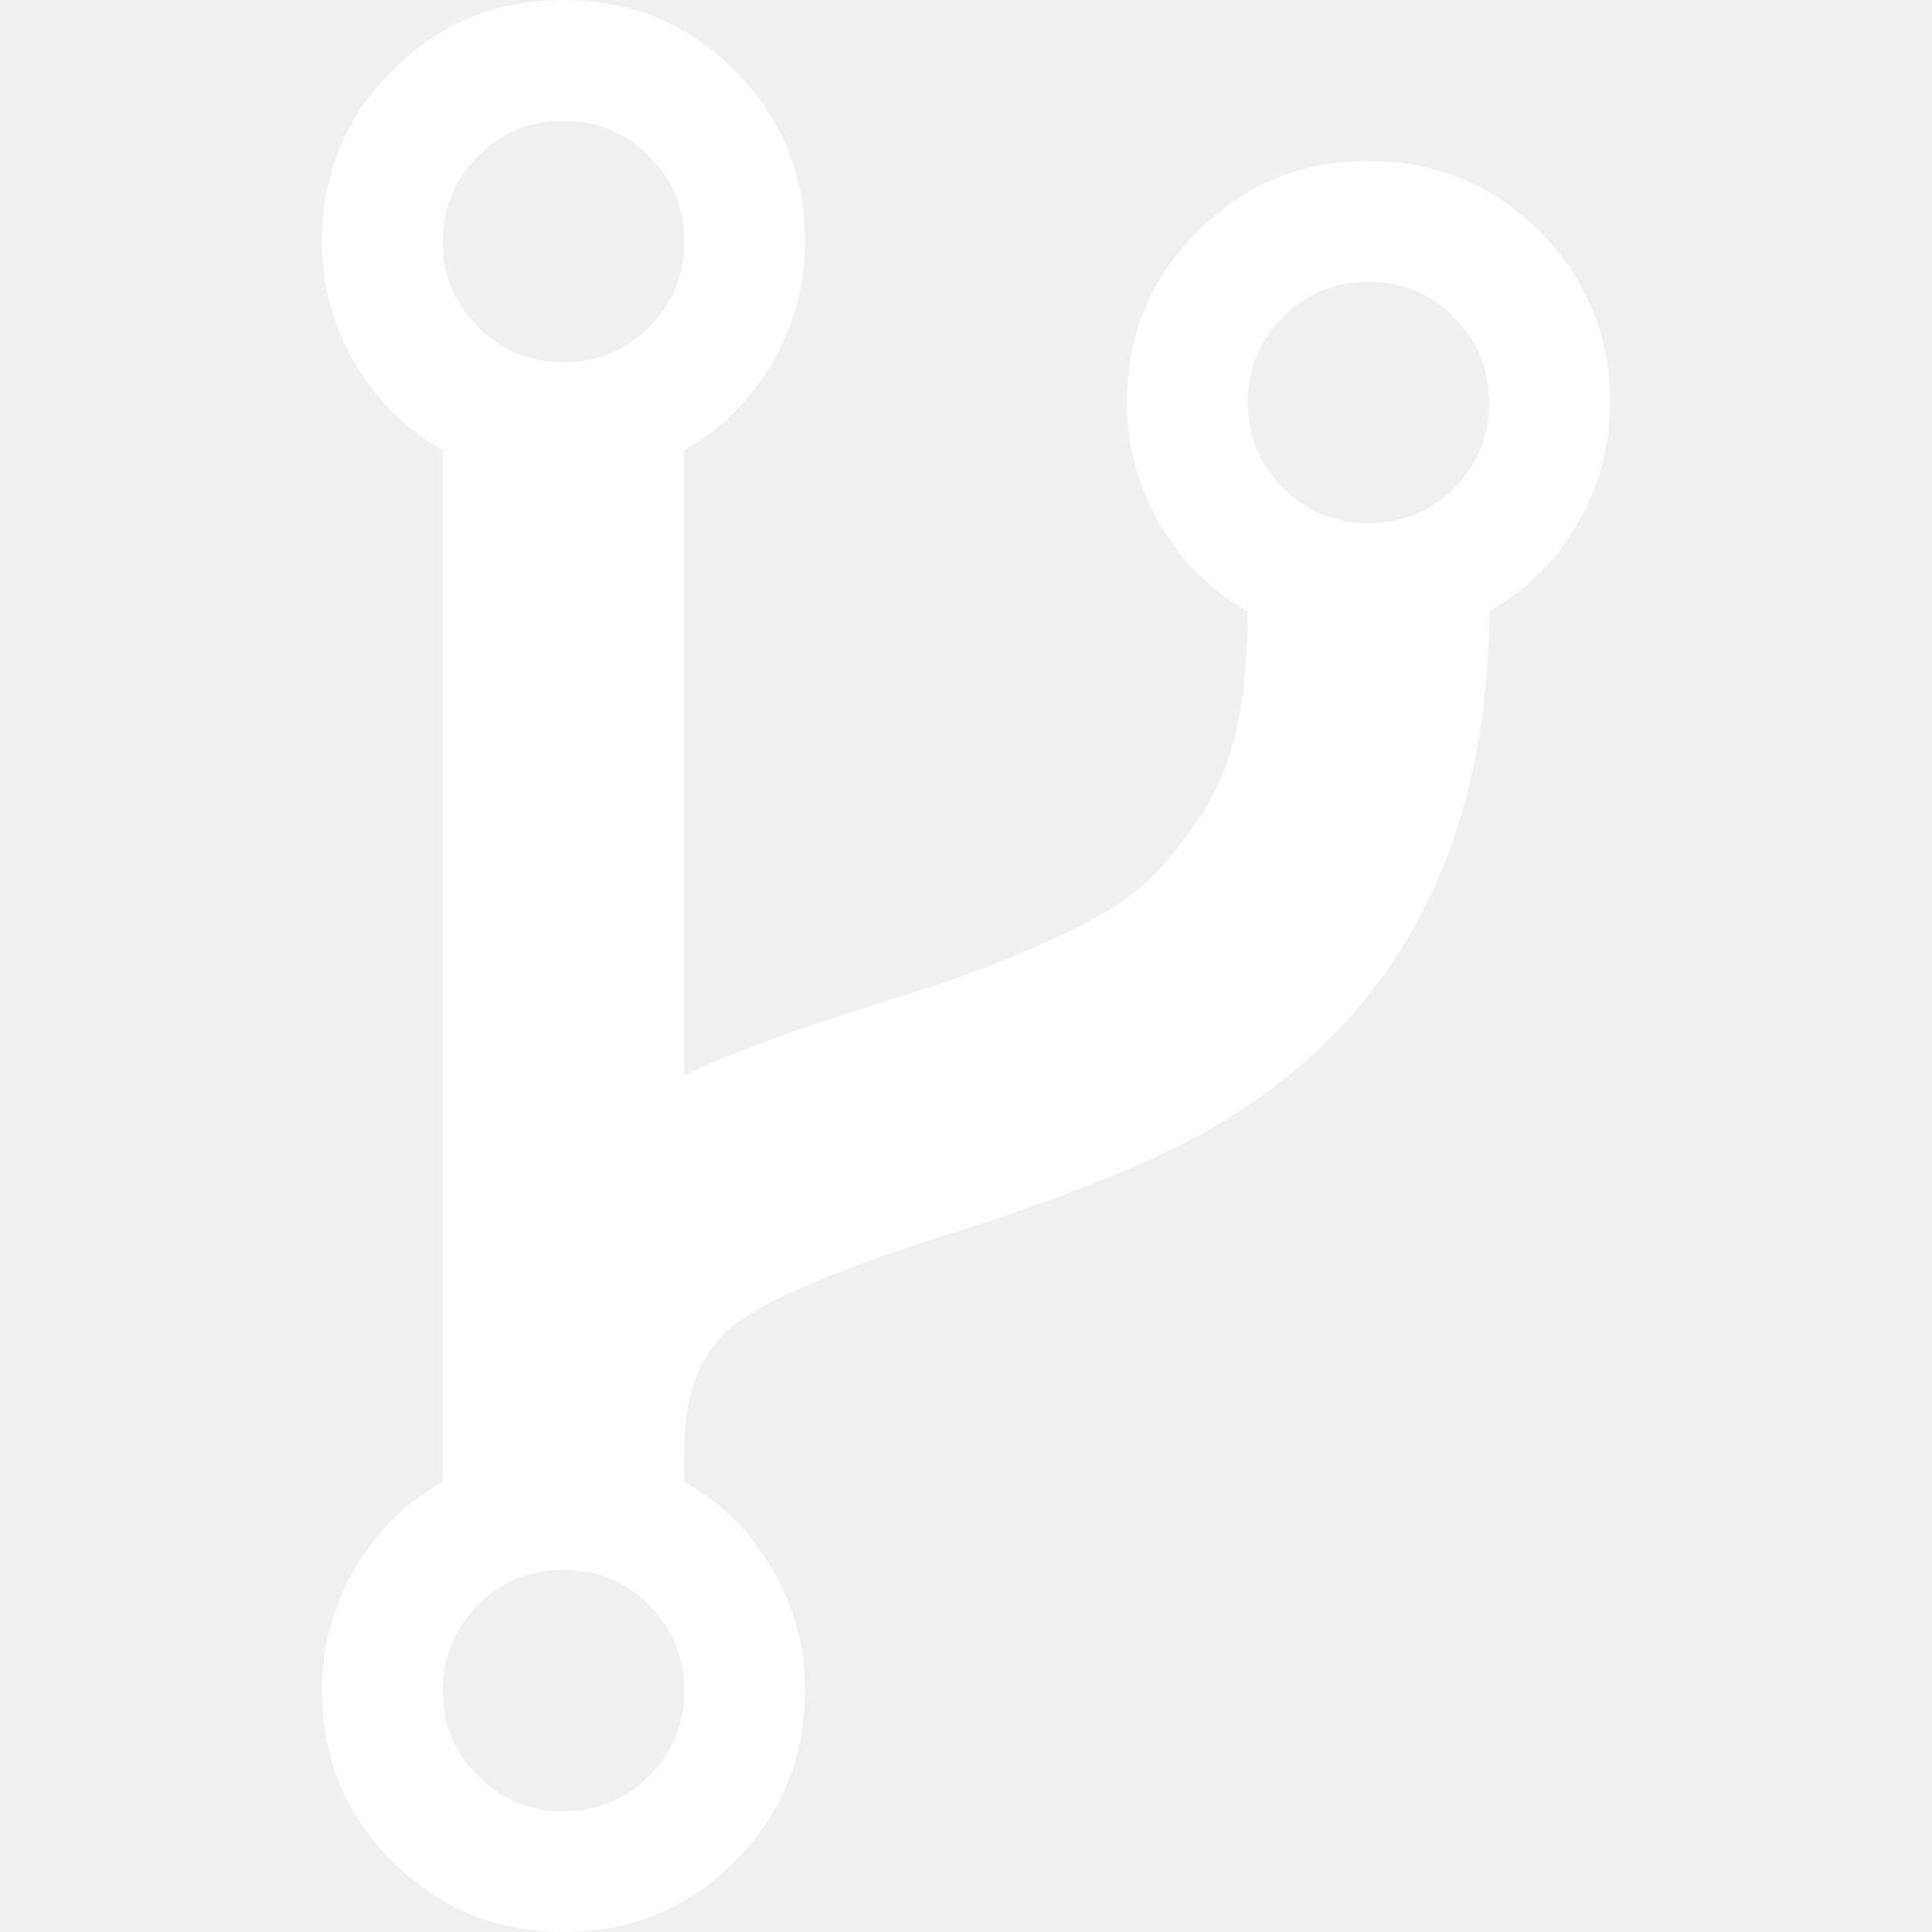
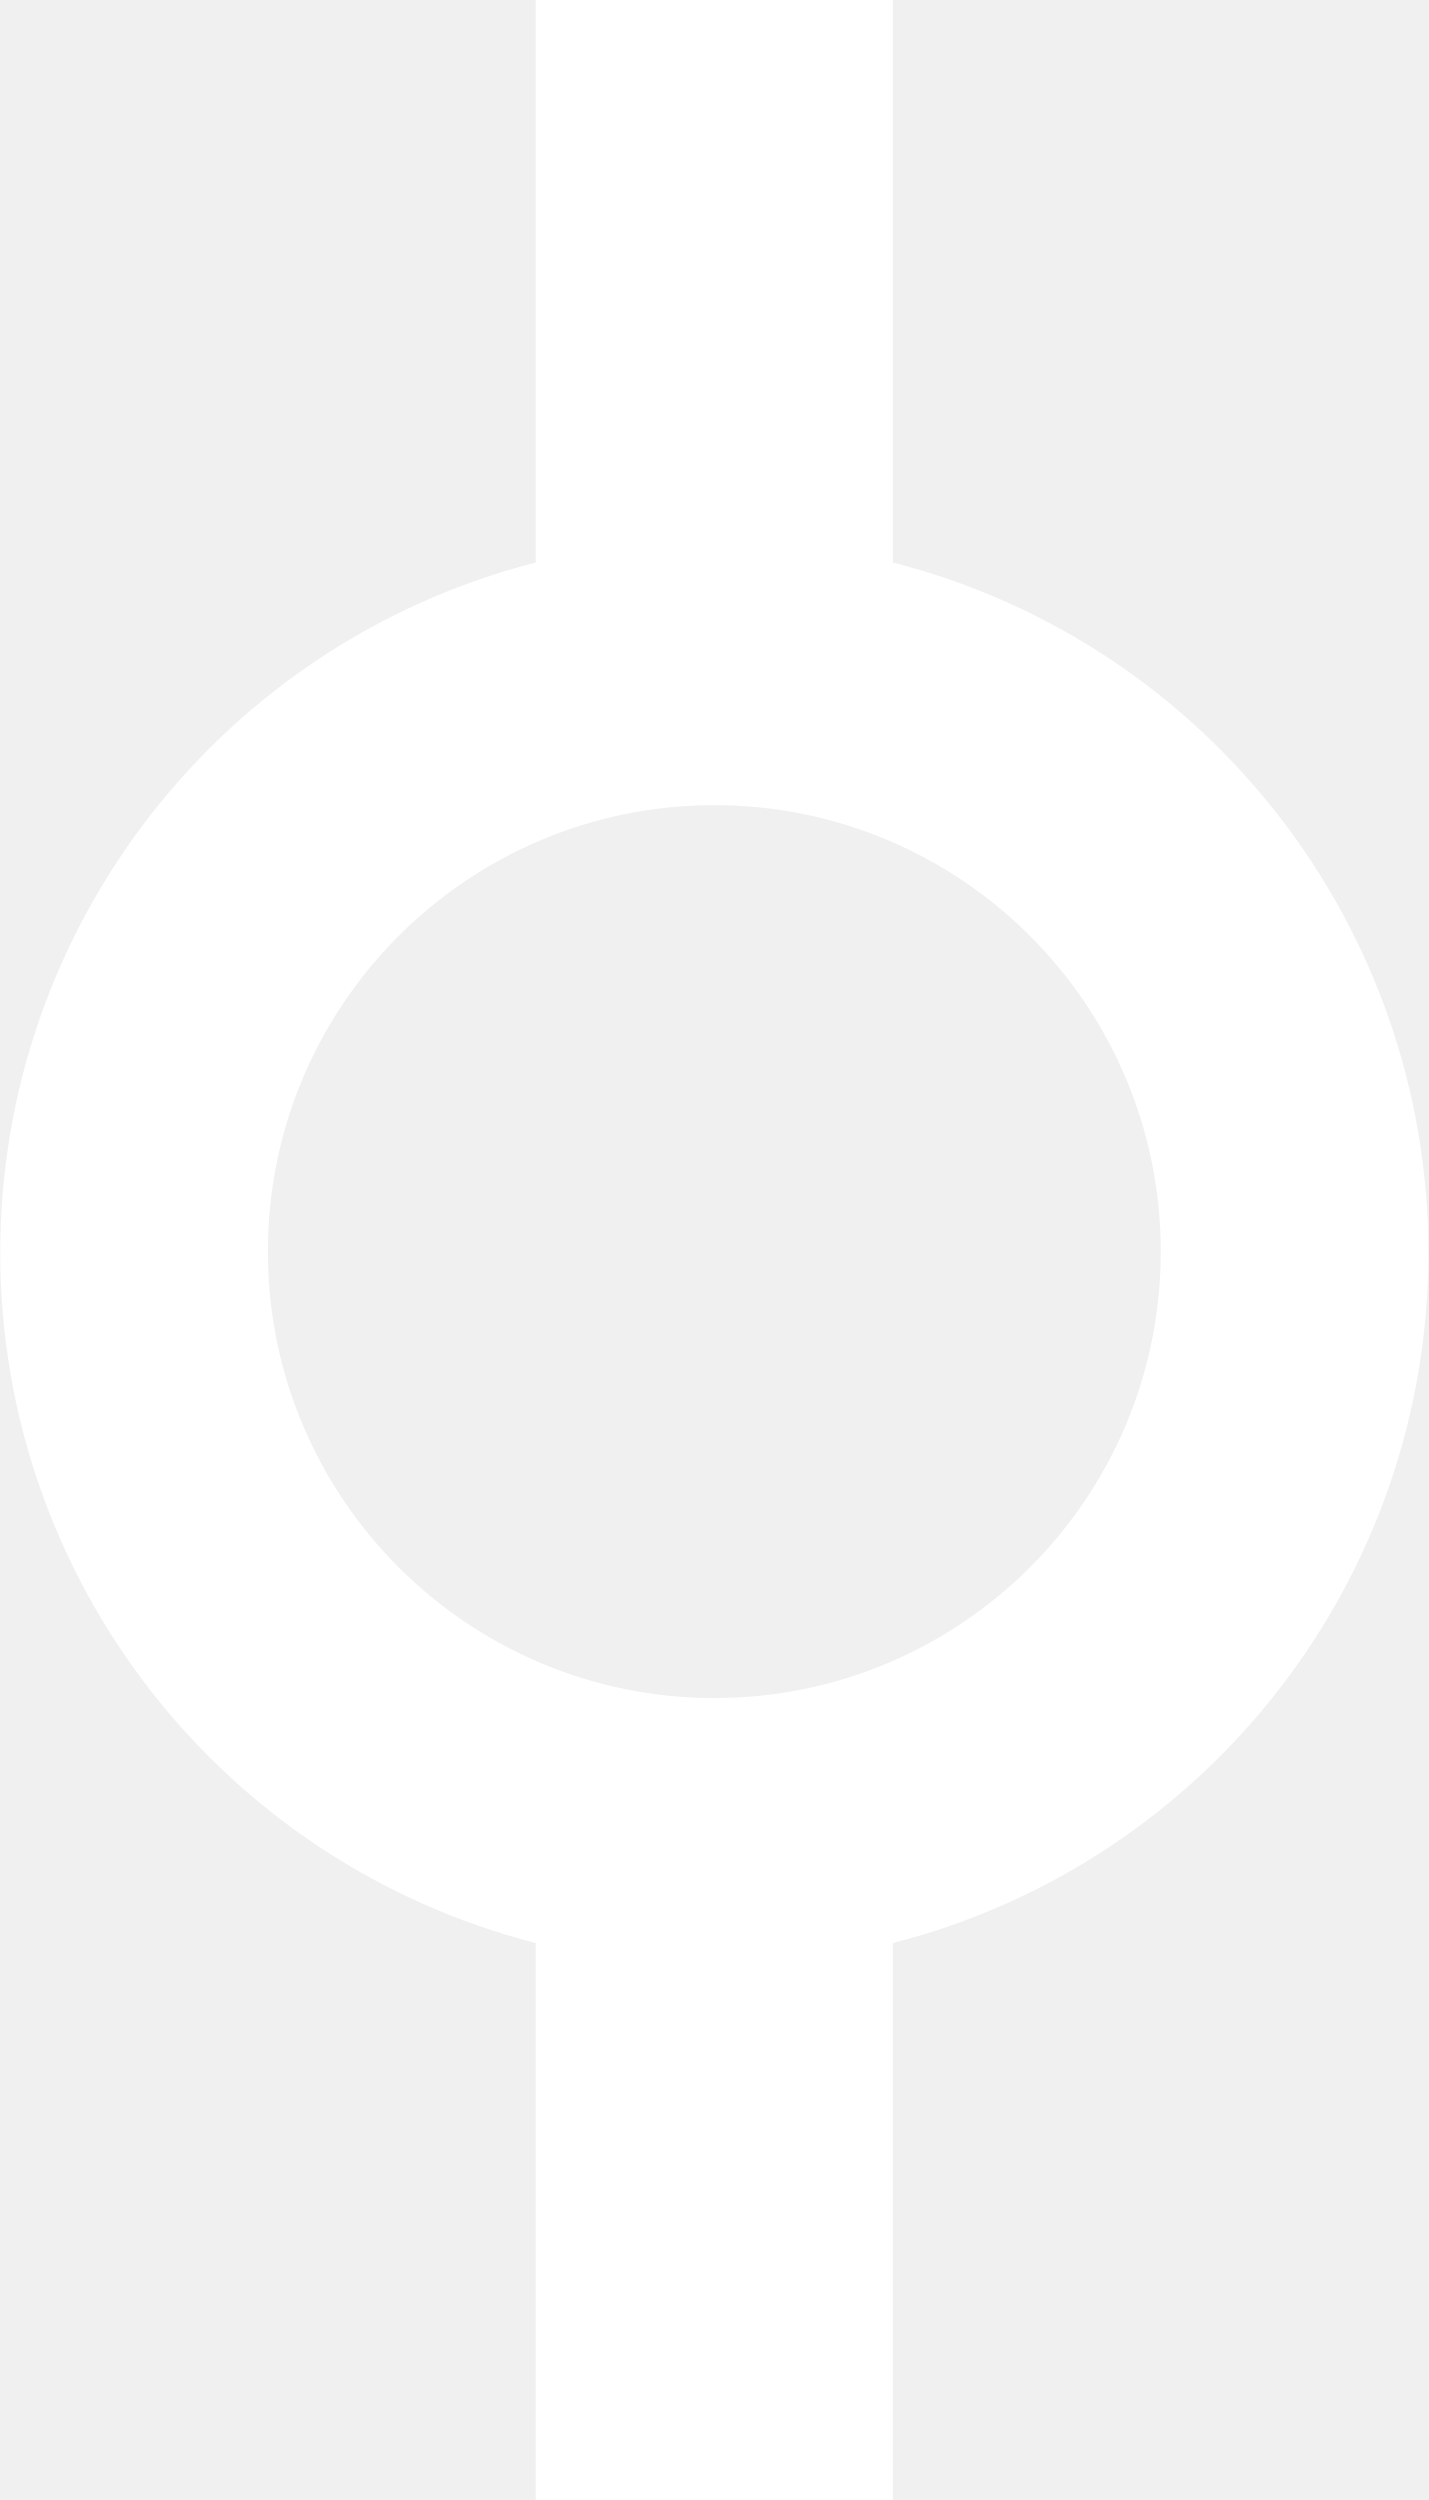
- <svg xmlns="http://www.w3.org/2000/svg" version="1.1" id="Capa_1" x="0px" y="0px" width="512px" height="512px" viewBox="0 0 438.529 438.529" style="enable-background:new 0 0 438.529 438.529;" xml:space="preserve">
-   <g>
-     <path d="M349.459,52.534c-10.663-10.657-23.605-15.987-38.834-15.987c-15.222,0-28.165,5.327-38.825,15.987   c-10.656,10.657-15.984,23.598-15.984,38.828c0,9.897,2.467,19.081,7.416,27.55c4.948,8.47,11.604,15.086,19.985,19.842   c0,9.897-0.805,18.608-2.42,26.125c-1.622,7.517-4.284,14.128-7.994,19.842c-3.72,5.711-7.566,10.561-11.566,14.56   c-4.001,3.999-9.616,7.755-16.848,11.278c-7.231,3.521-13.945,6.468-20.129,8.851c-6.184,2.375-14.514,5.182-24.982,8.419   c-19.036,5.903-33.689,11.323-43.968,16.275V102.206c8.375-4.755,15.037-11.37,19.985-19.84c4.947-8.47,7.421-17.655,7.421-27.552   c0-15.225-5.327-28.169-15.987-38.826C156.073,5.332,143.132,0,127.903,0c-15.23,0-28.171,5.328-38.831,15.988   C78.416,26.645,73.085,39.589,73.085,54.814c0,9.897,2.474,19.082,7.421,27.552c4.948,8.47,11.609,15.085,19.985,19.84v234.117   c-8.376,4.753-15.037,11.375-19.985,19.842c-4.947,8.473-7.421,17.658-7.421,27.552c0,15.225,5.327,28.168,15.987,38.824   s23.604,15.988,38.831,15.988c15.226,0,28.17-5.332,38.826-15.988c10.657-10.656,15.987-23.6,15.987-38.824   c0-9.894-2.474-19.079-7.421-27.552c-4.949-8.467-11.61-15.089-19.985-19.842V328.9c0-13.131,3.949-22.645,11.847-28.544   c7.898-5.907,24.029-12.662,48.395-20.273c25.699-8.186,45.021-15.899,57.963-23.134c42.633-24.167,64.142-63.568,64.521-118.196   c8.381-4.755,15.037-11.372,19.985-19.842c4.945-8.47,7.423-17.653,7.423-27.55C365.447,76.135,360.116,63.194,349.459,52.534z    M147.321,403.138c-5.332,5.331-11.803,7.994-19.414,7.994c-7.616,0-14.087-2.663-19.417-7.994   c-5.327-5.325-7.994-11.8-7.994-19.411c0-7.617,2.664-14.085,7.994-19.417c5.33-5.328,11.801-7.994,19.417-7.994   c7.611,0,14.083,2.669,19.414,7.994c5.33,5.332,7.993,11.8,7.993,19.417C155.313,391.338,152.651,397.812,147.321,403.138z    M147.321,74.232c-5.332,5.33-11.803,7.994-19.414,7.994c-7.616,0-14.087-2.664-19.417-7.994   c-5.327-5.33-7.994-11.798-7.994-19.414c0-7.614,2.664-14.087,7.994-19.412c5.33-5.329,11.801-7.994,19.417-7.994   c7.611,0,14.083,2.666,19.414,7.994c5.33,5.325,7.993,11.798,7.993,19.412C155.313,62.434,152.651,68.905,147.321,74.232z    M330.042,110.779c-5.328,5.327-11.796,7.993-19.41,7.993c-7.618,0-14.09-2.666-19.414-7.993   c-5.328-5.327-7.994-11.799-7.994-19.414c0-7.614,2.666-14.083,7.994-19.414s11.796-7.993,19.414-7.993   c7.614,0,14.082,2.663,19.41,7.993c5.328,5.326,7.994,11.799,7.994,19.414C338.036,98.979,335.374,105.452,330.042,110.779z" fill="#FFFFFF" />
-   </g>
-   <g>
- </g>
-   <g>
- </g>
-   <g>
- </g>
-   <g>
- </g>
-   <g>
- </g>
-   <g>
- </g>
-   <g>
- </g>
-   <g>
- </g>
-   <g>
- </g>
-   <g>
- </g>
-   <g>
- </g>
-   <g>
- </g>
-   <g>
- </g>
-   <g>
- </g>
-   <g>
- </g>
+ <svg xmlns="http://www.w3.org/2000/svg" width="15.977" height="27.96" viewBox="0 0 15.977 27.96">
+   <path id="icono_commits" d="M59.96,133.991H53.731a7.97,7.97,0,0,0-15.44,0H32v3.994h6.291a7.97,7.97,0,0,0,15.44,0H59.96Zm-13.949,6.99a4.993,4.993,0,1,1,4.98-4.993A4.993,4.993,0,0,1,46.011,140.981Z" transform="translate(143.977 -32) rotate(90)" fill="#fff" />
</svg>
